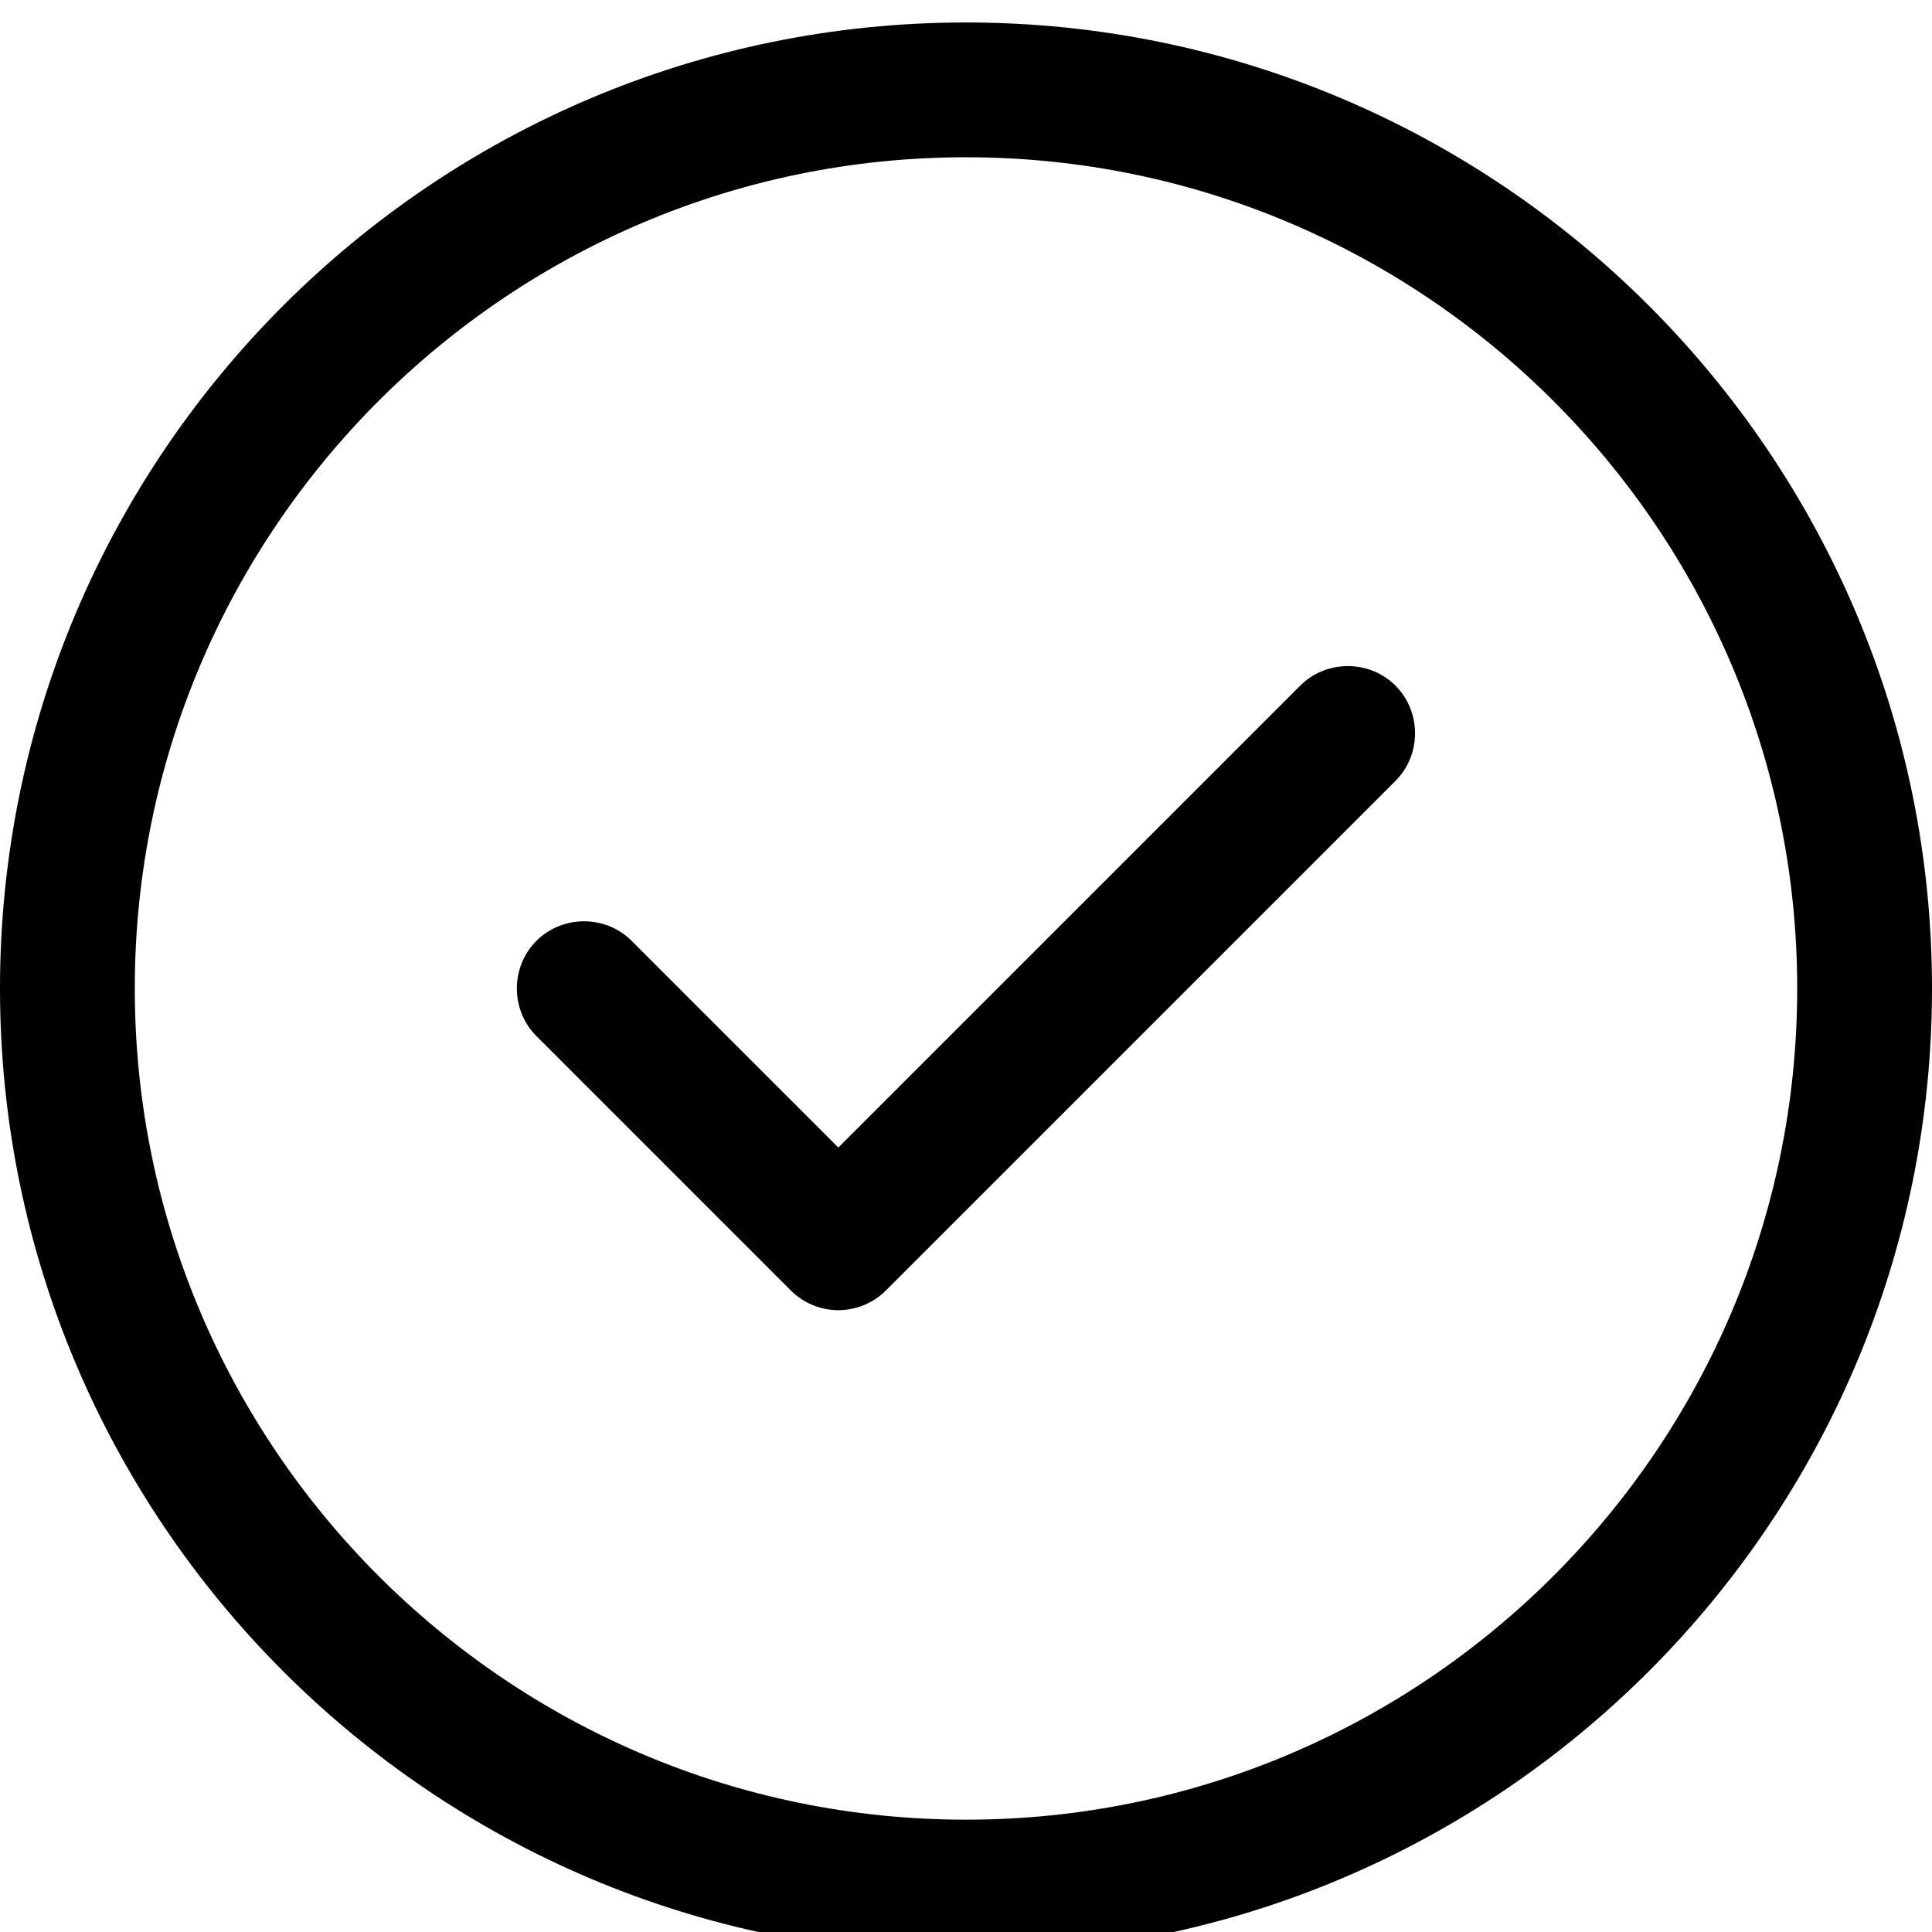
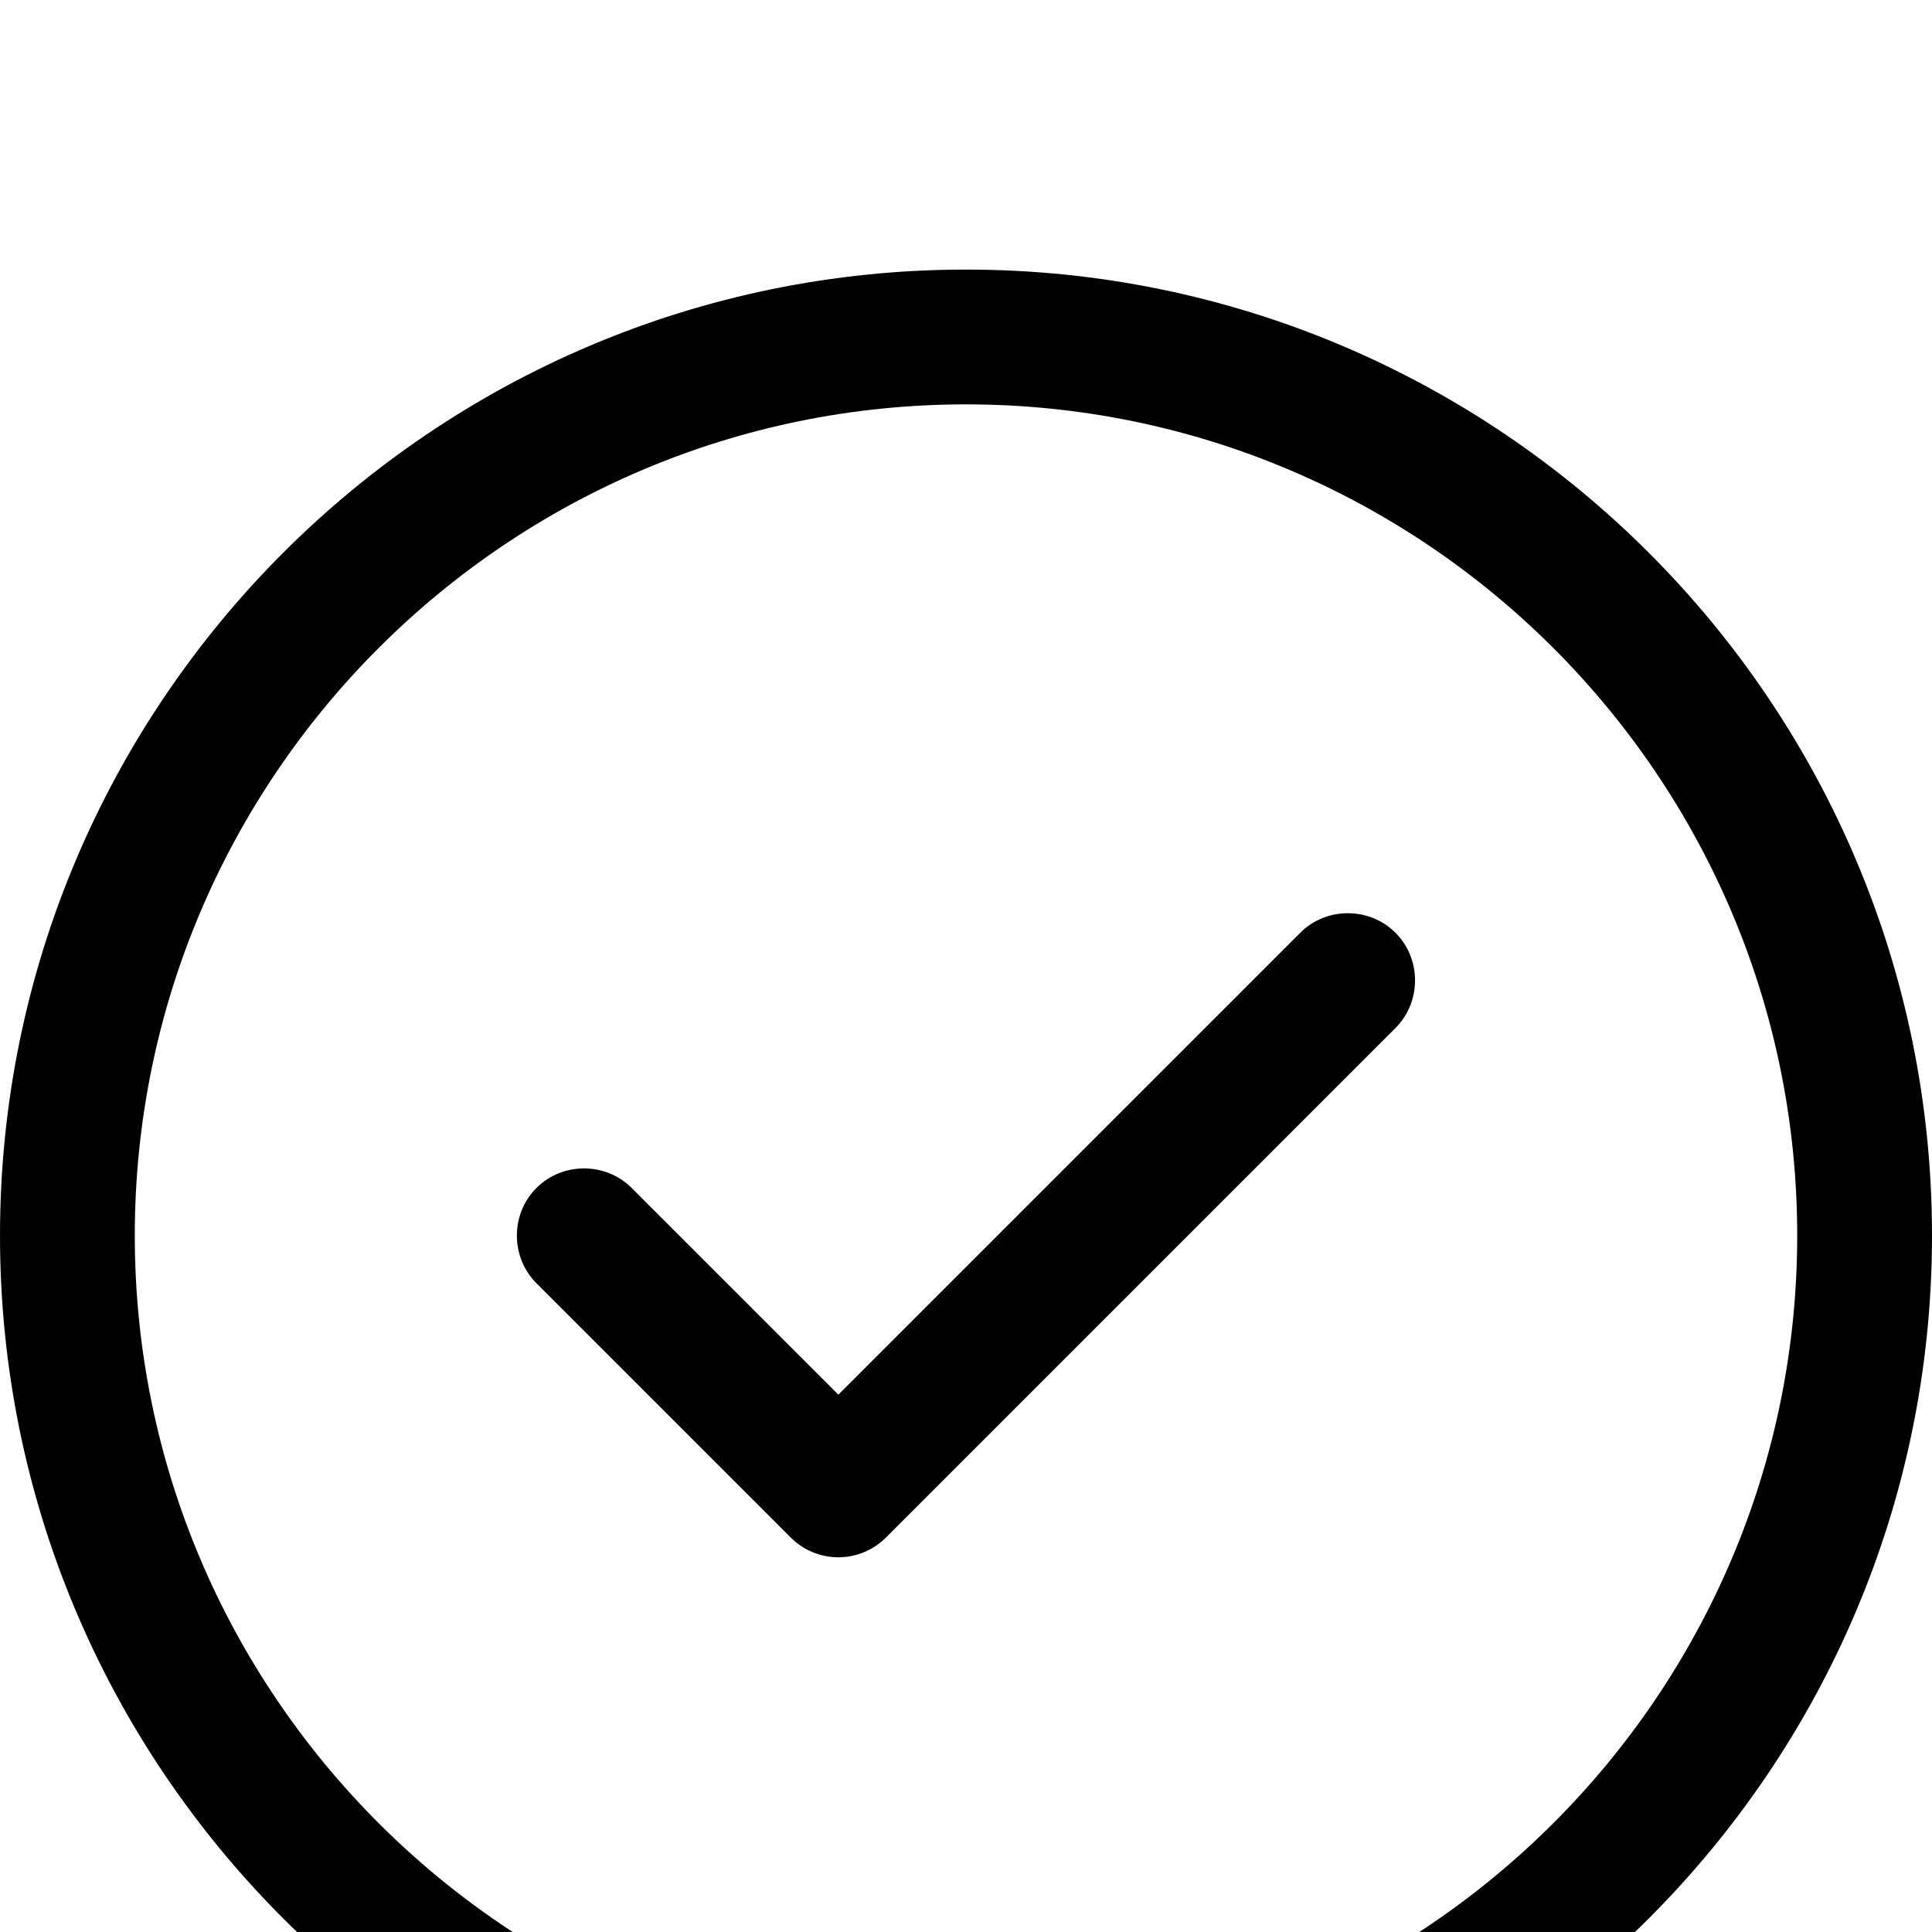
- <svg xmlns="http://www.w3.org/2000/svg" viewBox="53.333 106.666 917.334 917.334">
+ <svg xmlns="http://www.w3.org/2000/svg" viewBox="53.333 -10.667 917.334 917.334">
  <path transform="scale(1,-1) translate(0,-1024)" d="M512-10.667c-253.013 0-458.667 205.653-458.667 458.667s205.653 458.667 458.667 458.667c253.013 0 458.667-205.653 458.667-458.667s-205.653-458.667-458.667-458.667zM512 842.667c-217.6 0-394.667-177.067-394.667-394.667s177.067-394.667 394.667-394.667c217.6 0 394.667 177.067 394.667 394.667s-177.067 394.667-394.667 394.667zM451.392 295.249c-8.533 0-16.64 3.413-22.613 9.387l-120.749 120.747c-12.373 12.373-12.373 32.853 0 45.227s32.853 12.373 45.227 0l98.135-98.133 219.307 219.307c12.373 12.373 32.853 12.373 45.227 0s12.373-32.853 0-45.227l-241.92-241.92c-5.973-5.973-14.080-9.387-22.613-9.387z" />
</svg>
